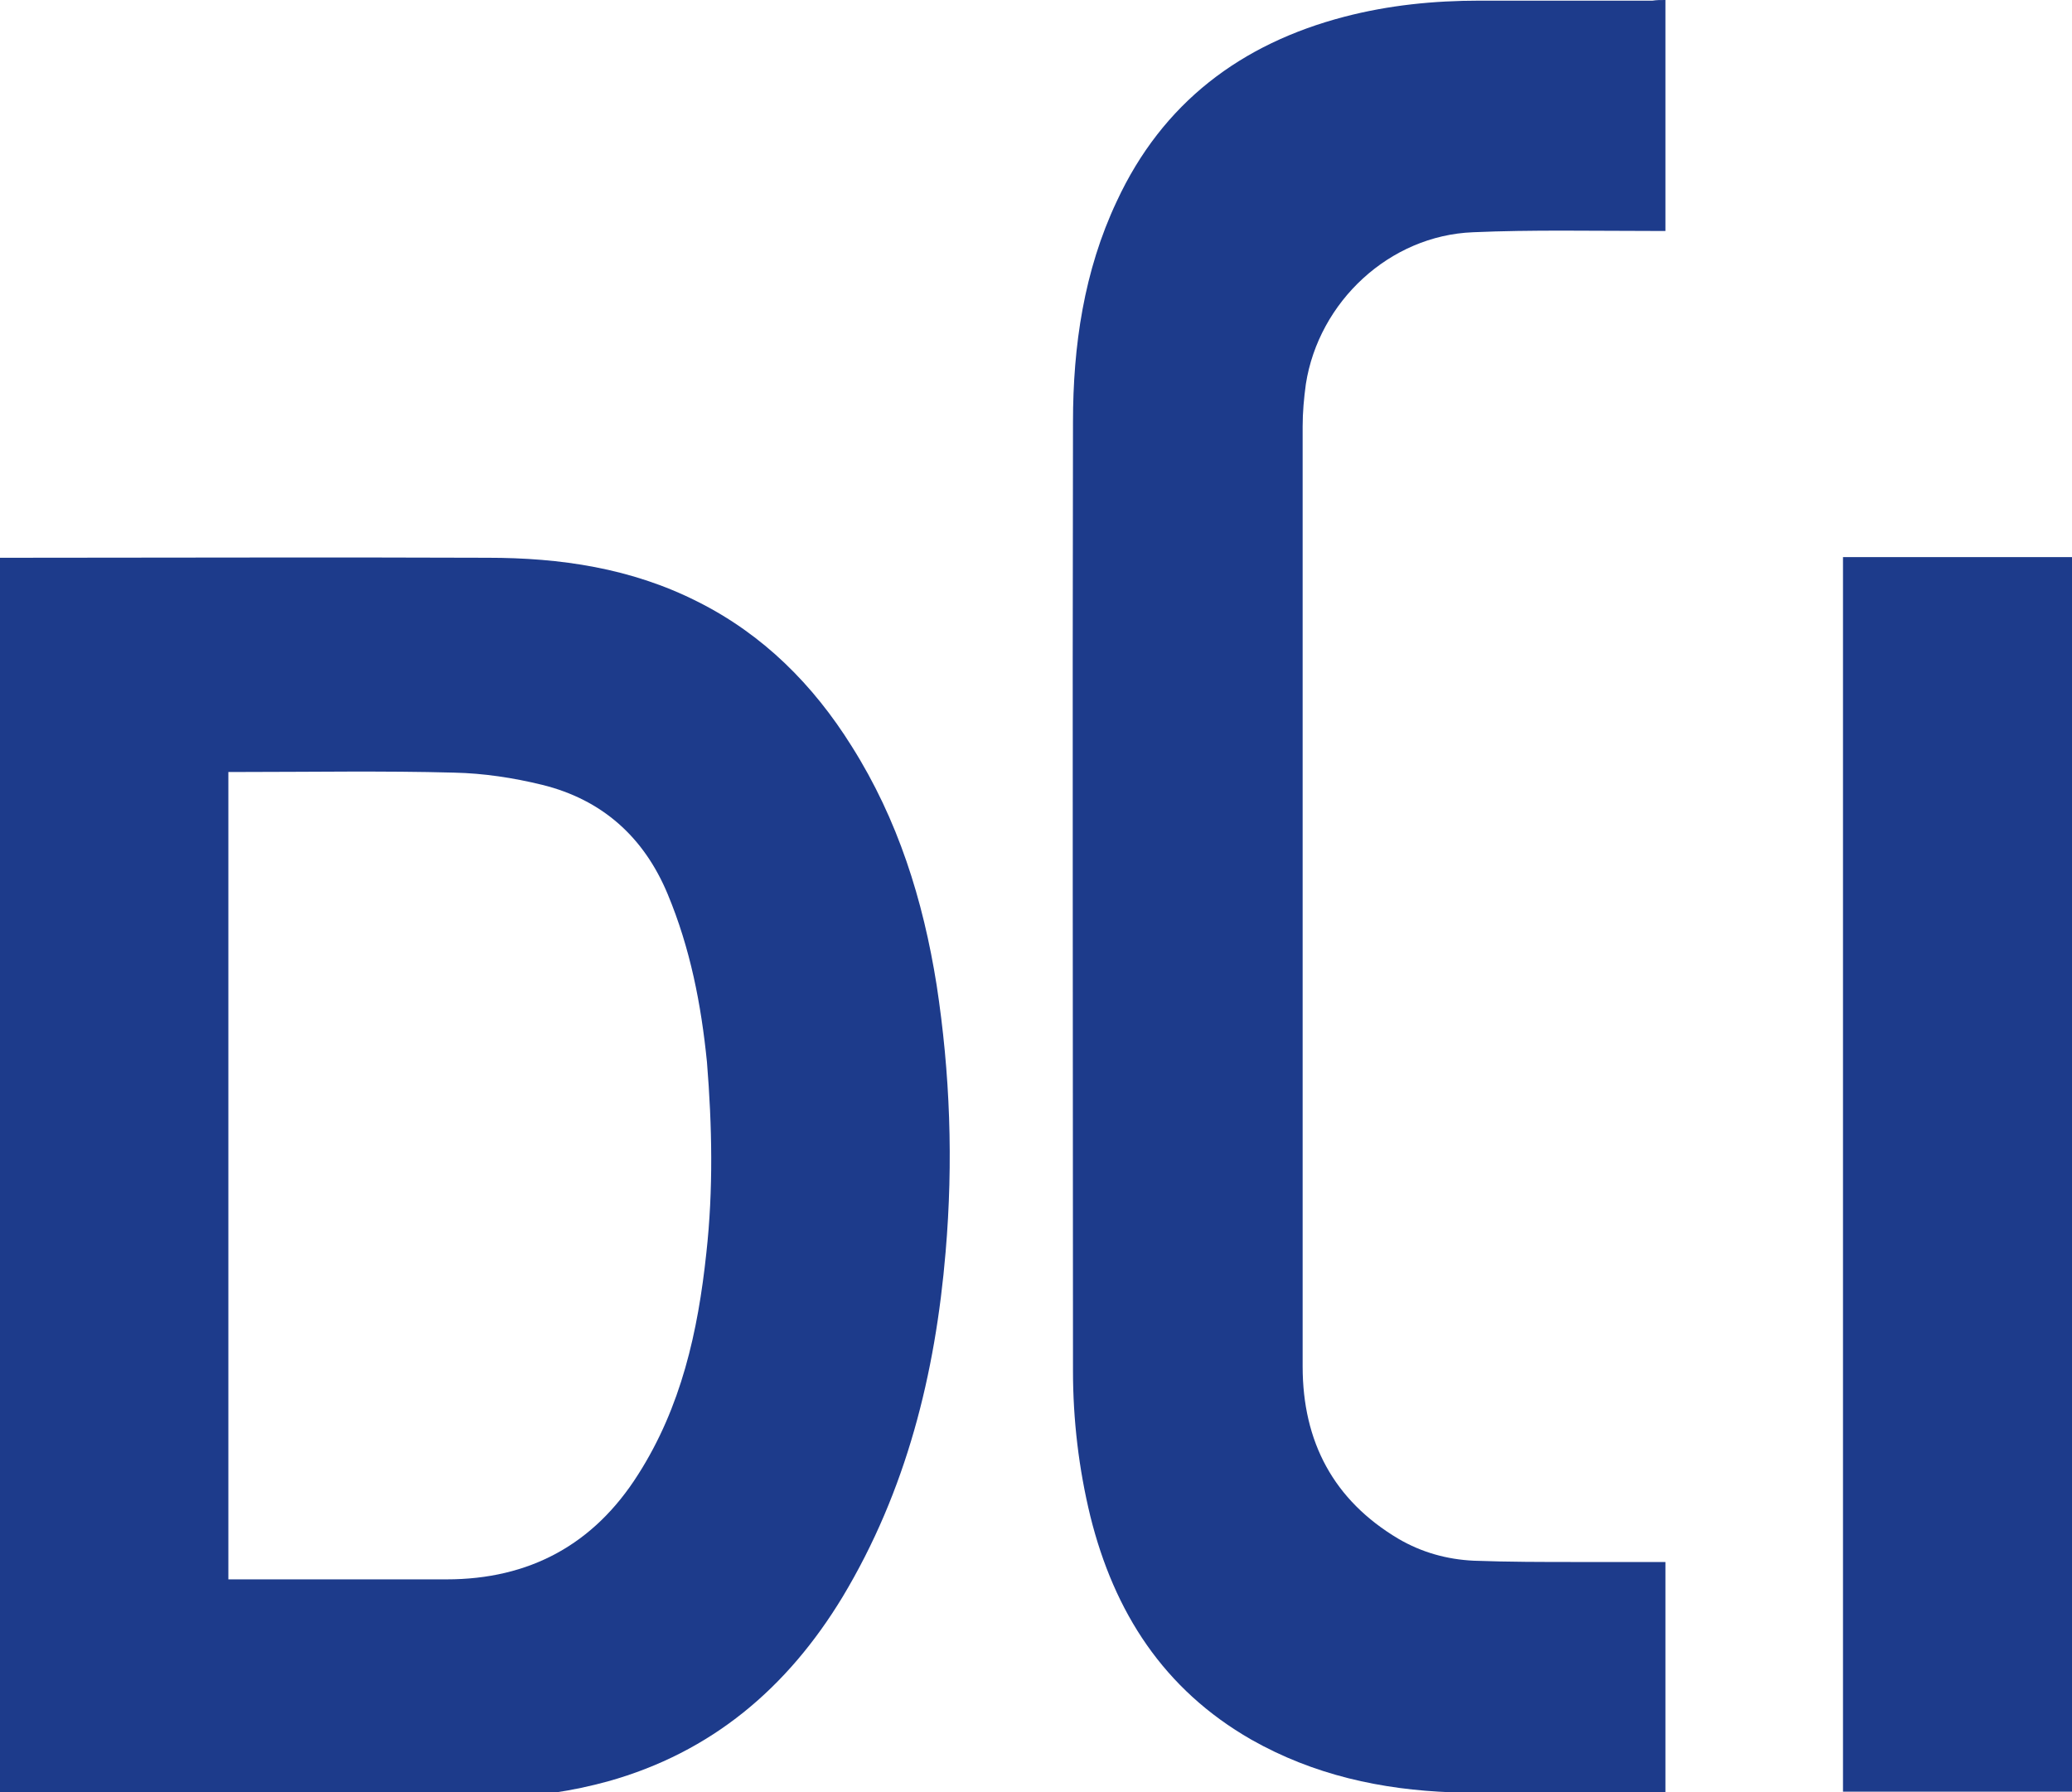
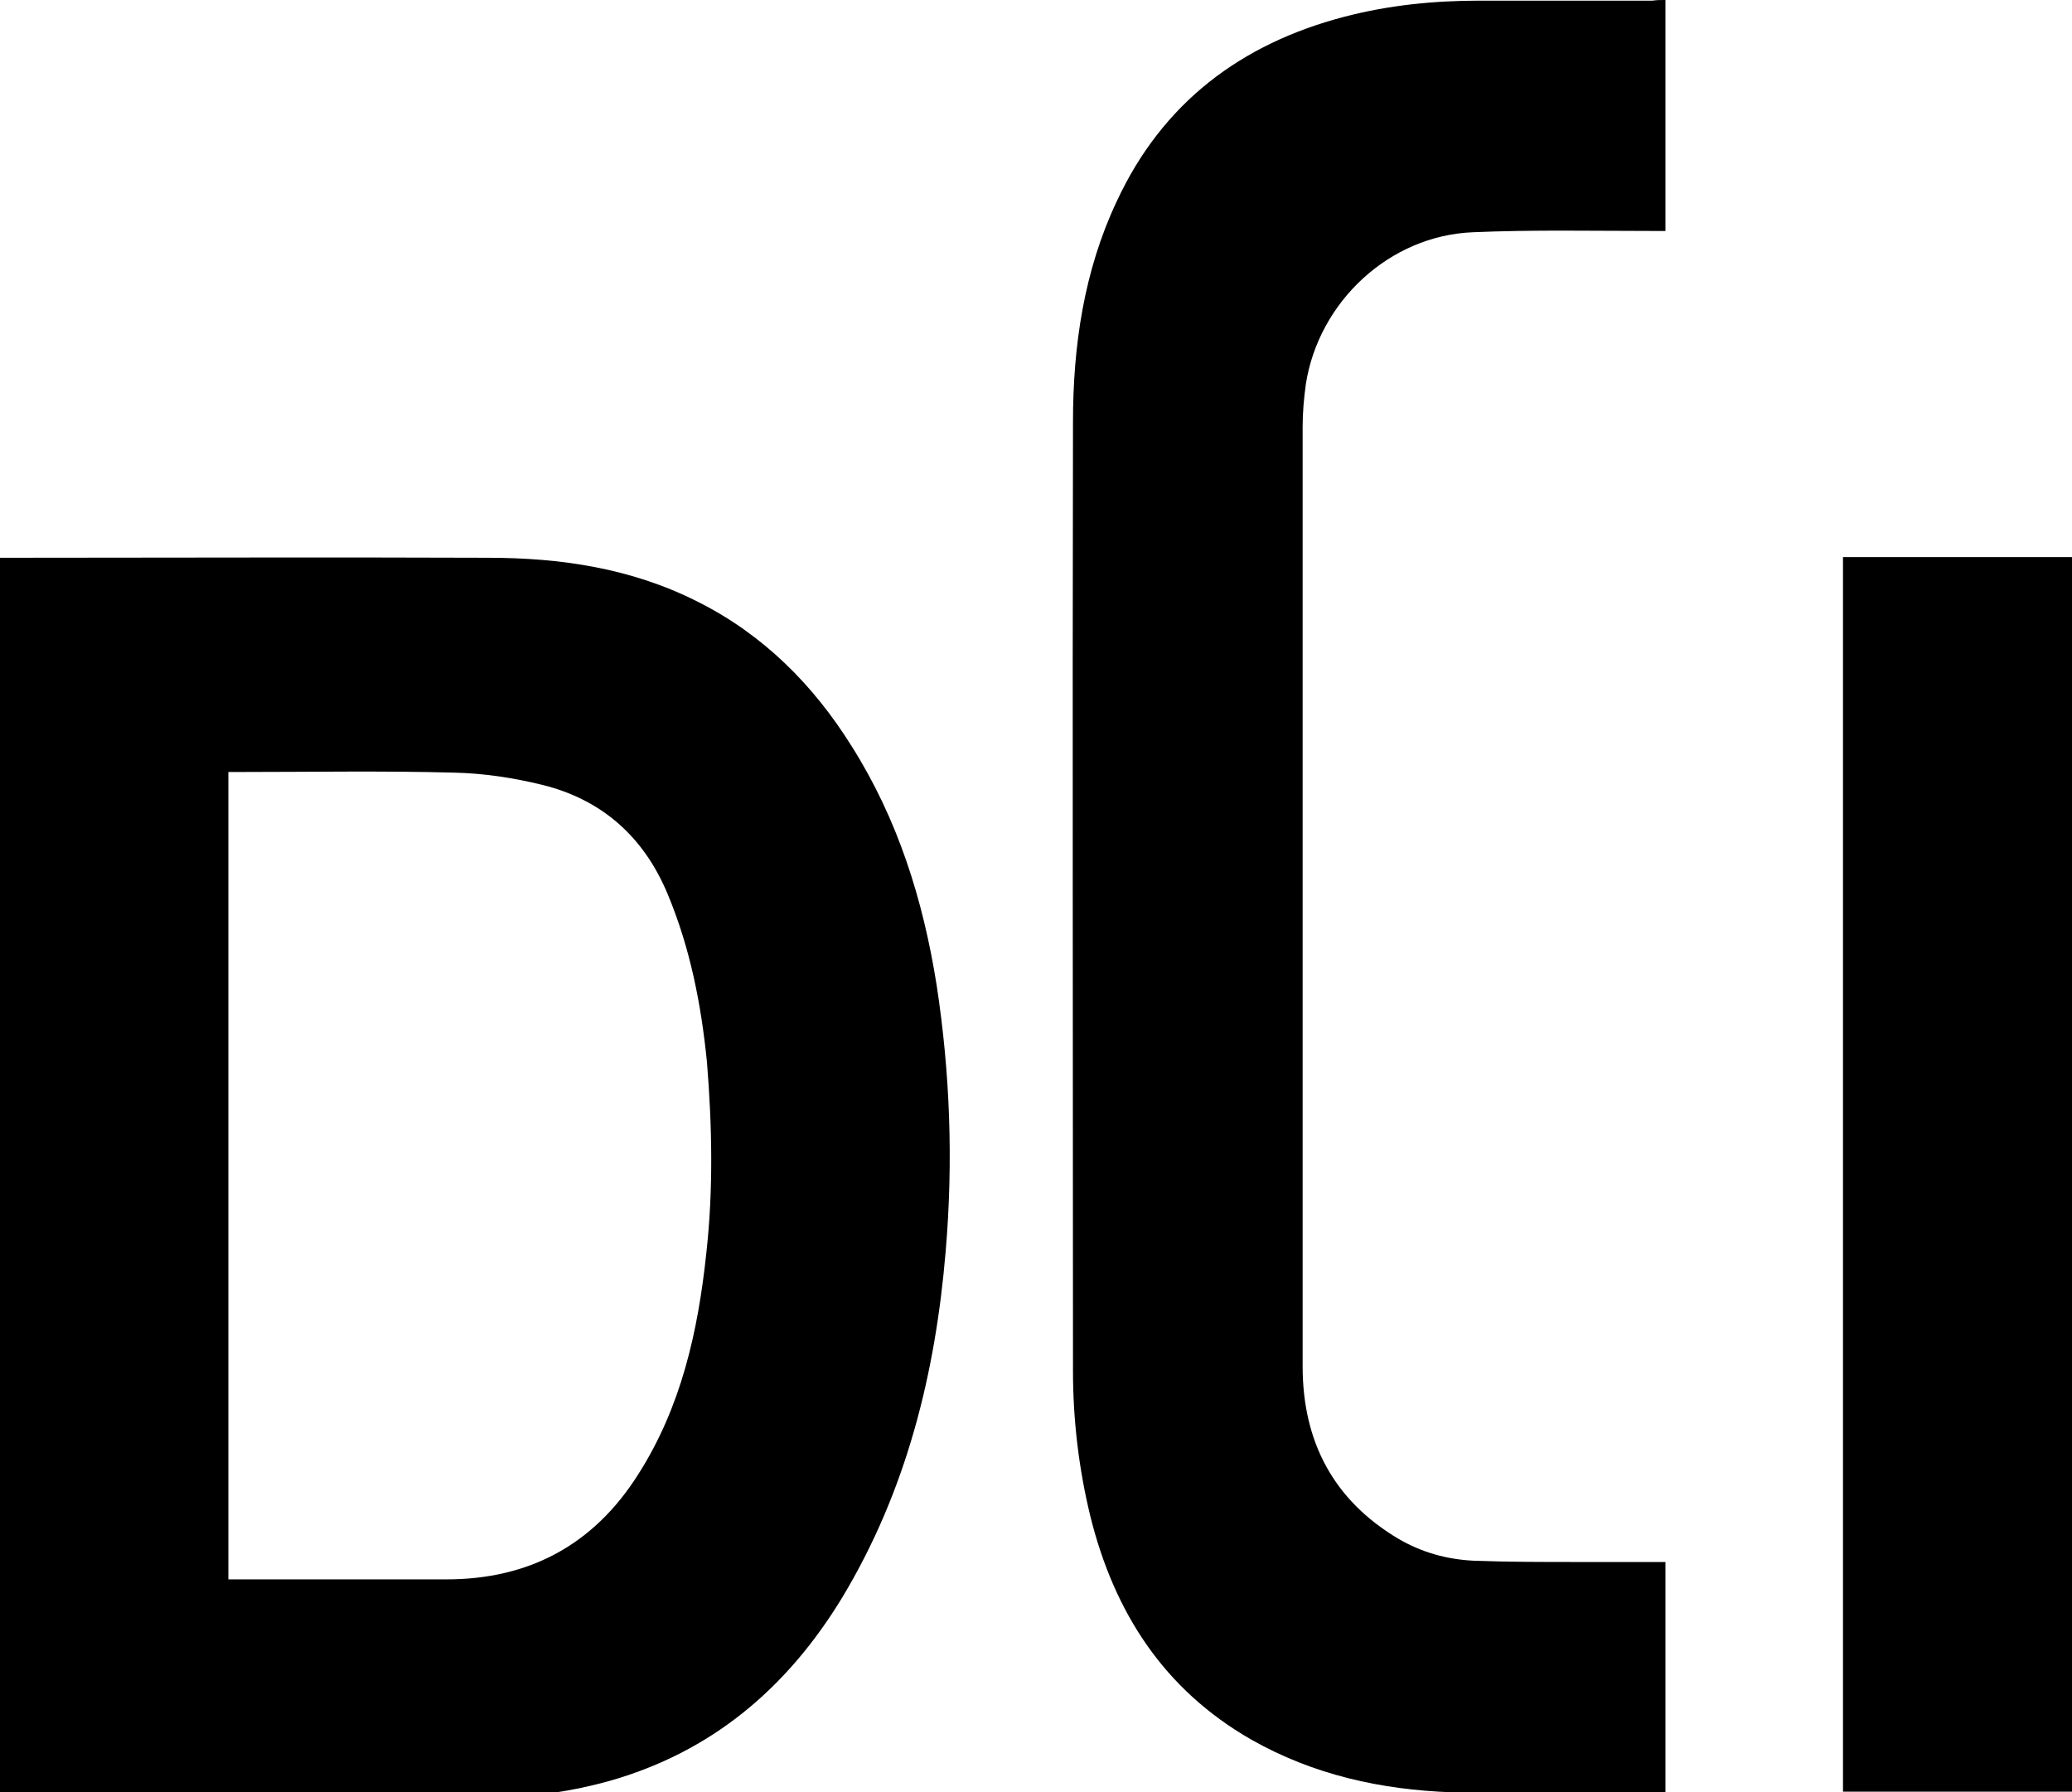
- <svg xmlns="http://www.w3.org/2000/svg" version="1.1" id="Ebene_1" x="0px" y="0px" width="322.1px" height="278.5px" viewBox="0 0 322.1 278.5" style="enable-background:new 0 0 322.1 278.5;" xml:space="preserve">
+ <svg xmlns="http://www.w3.org/2000/svg" version="1.1" id="Ebene_1" x="0px" y="0px" width="100%" height="100%" viewBox="0 0 322.1 278.5" style="enable-background:new 0 0 322.1 278.5;" xml:space="preserve">
  <g>
-     <path style="fill:#1D3B8B;" d="M258.9,0c0,12,0,23.8,0,35.9c-0.7,0-1.4,0-2.1,0c-9.3,0-18.6-0.2-27.8,0.2         C216,36.6,205,46.9,203,59.7c-0.3,2.2-0.5,4.4-0.5,6.6c0,48.7,0,97.4,0,146.1c0,11.7,4.8,20.8,14.9,26.8c3.6,2.1,7.5,3.2,11.7,3.4         c5.4,0.2,10.8,0.2,16.2,0.2c4.5,0,9,0,13.6,0c0,12.1,0,23.9,0,35.9c-0.4,0.1-0.9,0.2-1.3,0.2c-10.6-0.1-21.3,0.1-31.9-0.3         c-11-0.4-21.5-2.7-31.2-8.2c-13.6-7.8-21.3-19.8-25-34.7c-1.8-7.4-2.7-15-2.7-22.6c0-49.2-0.1-98.3,0-147.5         c0-11.8,1.7-23.5,6.8-34.3c7.1-15.3,19.3-24.5,35.4-28.7c6.9-1.8,13.9-2.5,21-2.5c9,0,18,0,26.9,0C257.5,0,258.1,0,258.9,0z" />
-     <path style="fill:#1D3B8B;" d="M286.5,86.6c11.9,0,23.7,0,35.6,0c0,64,0,127.9,0,191.9c-11.8,0-23.7,0-35.6,0         C286.5,214.5,286.5,150.7,286.5,86.6z" />
-     <path style="fill:#1D3B8B;" d="M145.6,153.1c-2.1-13.2-6-25.7-13.2-37.1c-6-9.6-13.8-17.4-24-22.5c-10.3-5.2-21.3-6.8-32.6-6.8         c-24.6-0.1-49.2,0-73.9,0c-0.6,0-1.3,0-1.9,0c0,64.3,0,128.3,0,192.6c0.5,0,0.9,0,1.2,0c25.5,0,50.9,0,76.4,0         c5.7,0,11.4-0.9,16.9-2.4c16.1-4.5,27.9-14.5,36.5-28.7c9.9-16.5,14.4-34.6,16-53.6C148.2,180.6,147.7,166.8,145.6,153.1z          M109.8,194.8c-1.3,12.2-3.9,23.9-10.6,34.4c-6.9,10.9-16.9,16.3-29.8,16.3c-10.6,0-21.3,0-31.9,0c-0.6,0-1.3,0-2,0         c0-41.8,0-83.6,0-125.5c0.7,0,1.3,0,1.9,0c11.1,0,22.1-0.2,33.2,0.1c4.6,0.1,9.2,0.8,13.7,1.9c9.3,2.3,15.8,8.1,19.5,17         c3.5,8.4,5.2,17.1,6.1,26.1C110.7,175,110.9,184.9,109.8,194.8z" />
+     <path fill="currentColor" d="M258.9,0c0,12,0,23.8,0,35.9c-0.7,0-1.4,0-2.1,0c-9.3,0-18.6-0.2-27.8,0.2         C216,36.6,205,46.9,203,59.7c-0.3,2.2-0.5,4.4-0.5,6.6c0,48.7,0,97.4,0,146.1c0,11.7,4.8,20.8,14.9,26.8c3.6,2.1,7.5,3.2,11.7,3.4         c5.4,0.2,10.8,0.2,16.2,0.2c4.5,0,9,0,13.6,0c0,12.1,0,23.9,0,35.9c-0.4,0.1-0.9,0.2-1.3,0.2c-10.6-0.1-21.3,0.1-31.9-0.3         c-11-0.4-21.5-2.7-31.2-8.2c-13.6-7.8-21.3-19.8-25-34.7c-1.8-7.4-2.7-15-2.7-22.6c0-49.2-0.1-98.3,0-147.5         c0-11.8,1.7-23.5,6.8-34.3c7.1-15.3,19.3-24.5,35.4-28.7c6.9-1.8,13.9-2.5,21-2.5c9,0,18,0,26.9,0C257.5,0,258.1,0,258.9,0z" />
+     <path fill="currentColor" d="M286.5,86.6c11.9,0,23.7,0,35.6,0c0,64,0,127.9,0,191.9c-11.8,0-23.7,0-35.6,0         C286.5,214.5,286.5,150.7,286.5,86.6z" />
+     <path fill="currentColor" d="M145.6,153.1c-2.1-13.2-6-25.7-13.2-37.1c-6-9.6-13.8-17.4-24-22.5c-10.3-5.2-21.3-6.8-32.6-6.8         c-24.6-0.1-49.2,0-73.9,0c-0.6,0-1.3,0-1.9,0c0,64.3,0,128.3,0,192.6c0.5,0,0.9,0,1.2,0c25.5,0,50.9,0,76.4,0         c5.7,0,11.4-0.9,16.9-2.4c16.1-4.5,27.9-14.5,36.5-28.7c9.9-16.5,14.4-34.6,16-53.6C148.2,180.6,147.7,166.8,145.6,153.1z          M109.8,194.8c-1.3,12.2-3.9,23.9-10.6,34.4c-6.9,10.9-16.9,16.3-29.8,16.3c-10.6,0-21.3,0-31.9,0c-0.6,0-1.3,0-2,0         c0-41.8,0-83.6,0-125.5c0.7,0,1.3,0,1.9,0c11.1,0,22.1-0.2,33.2,0.1c4.6,0.1,9.2,0.8,13.7,1.9c9.3,2.3,15.8,8.1,19.5,17         c3.5,8.4,5.2,17.1,6.1,26.1C110.7,175,110.9,184.9,109.8,194.8z" />
  </g>
</svg>
